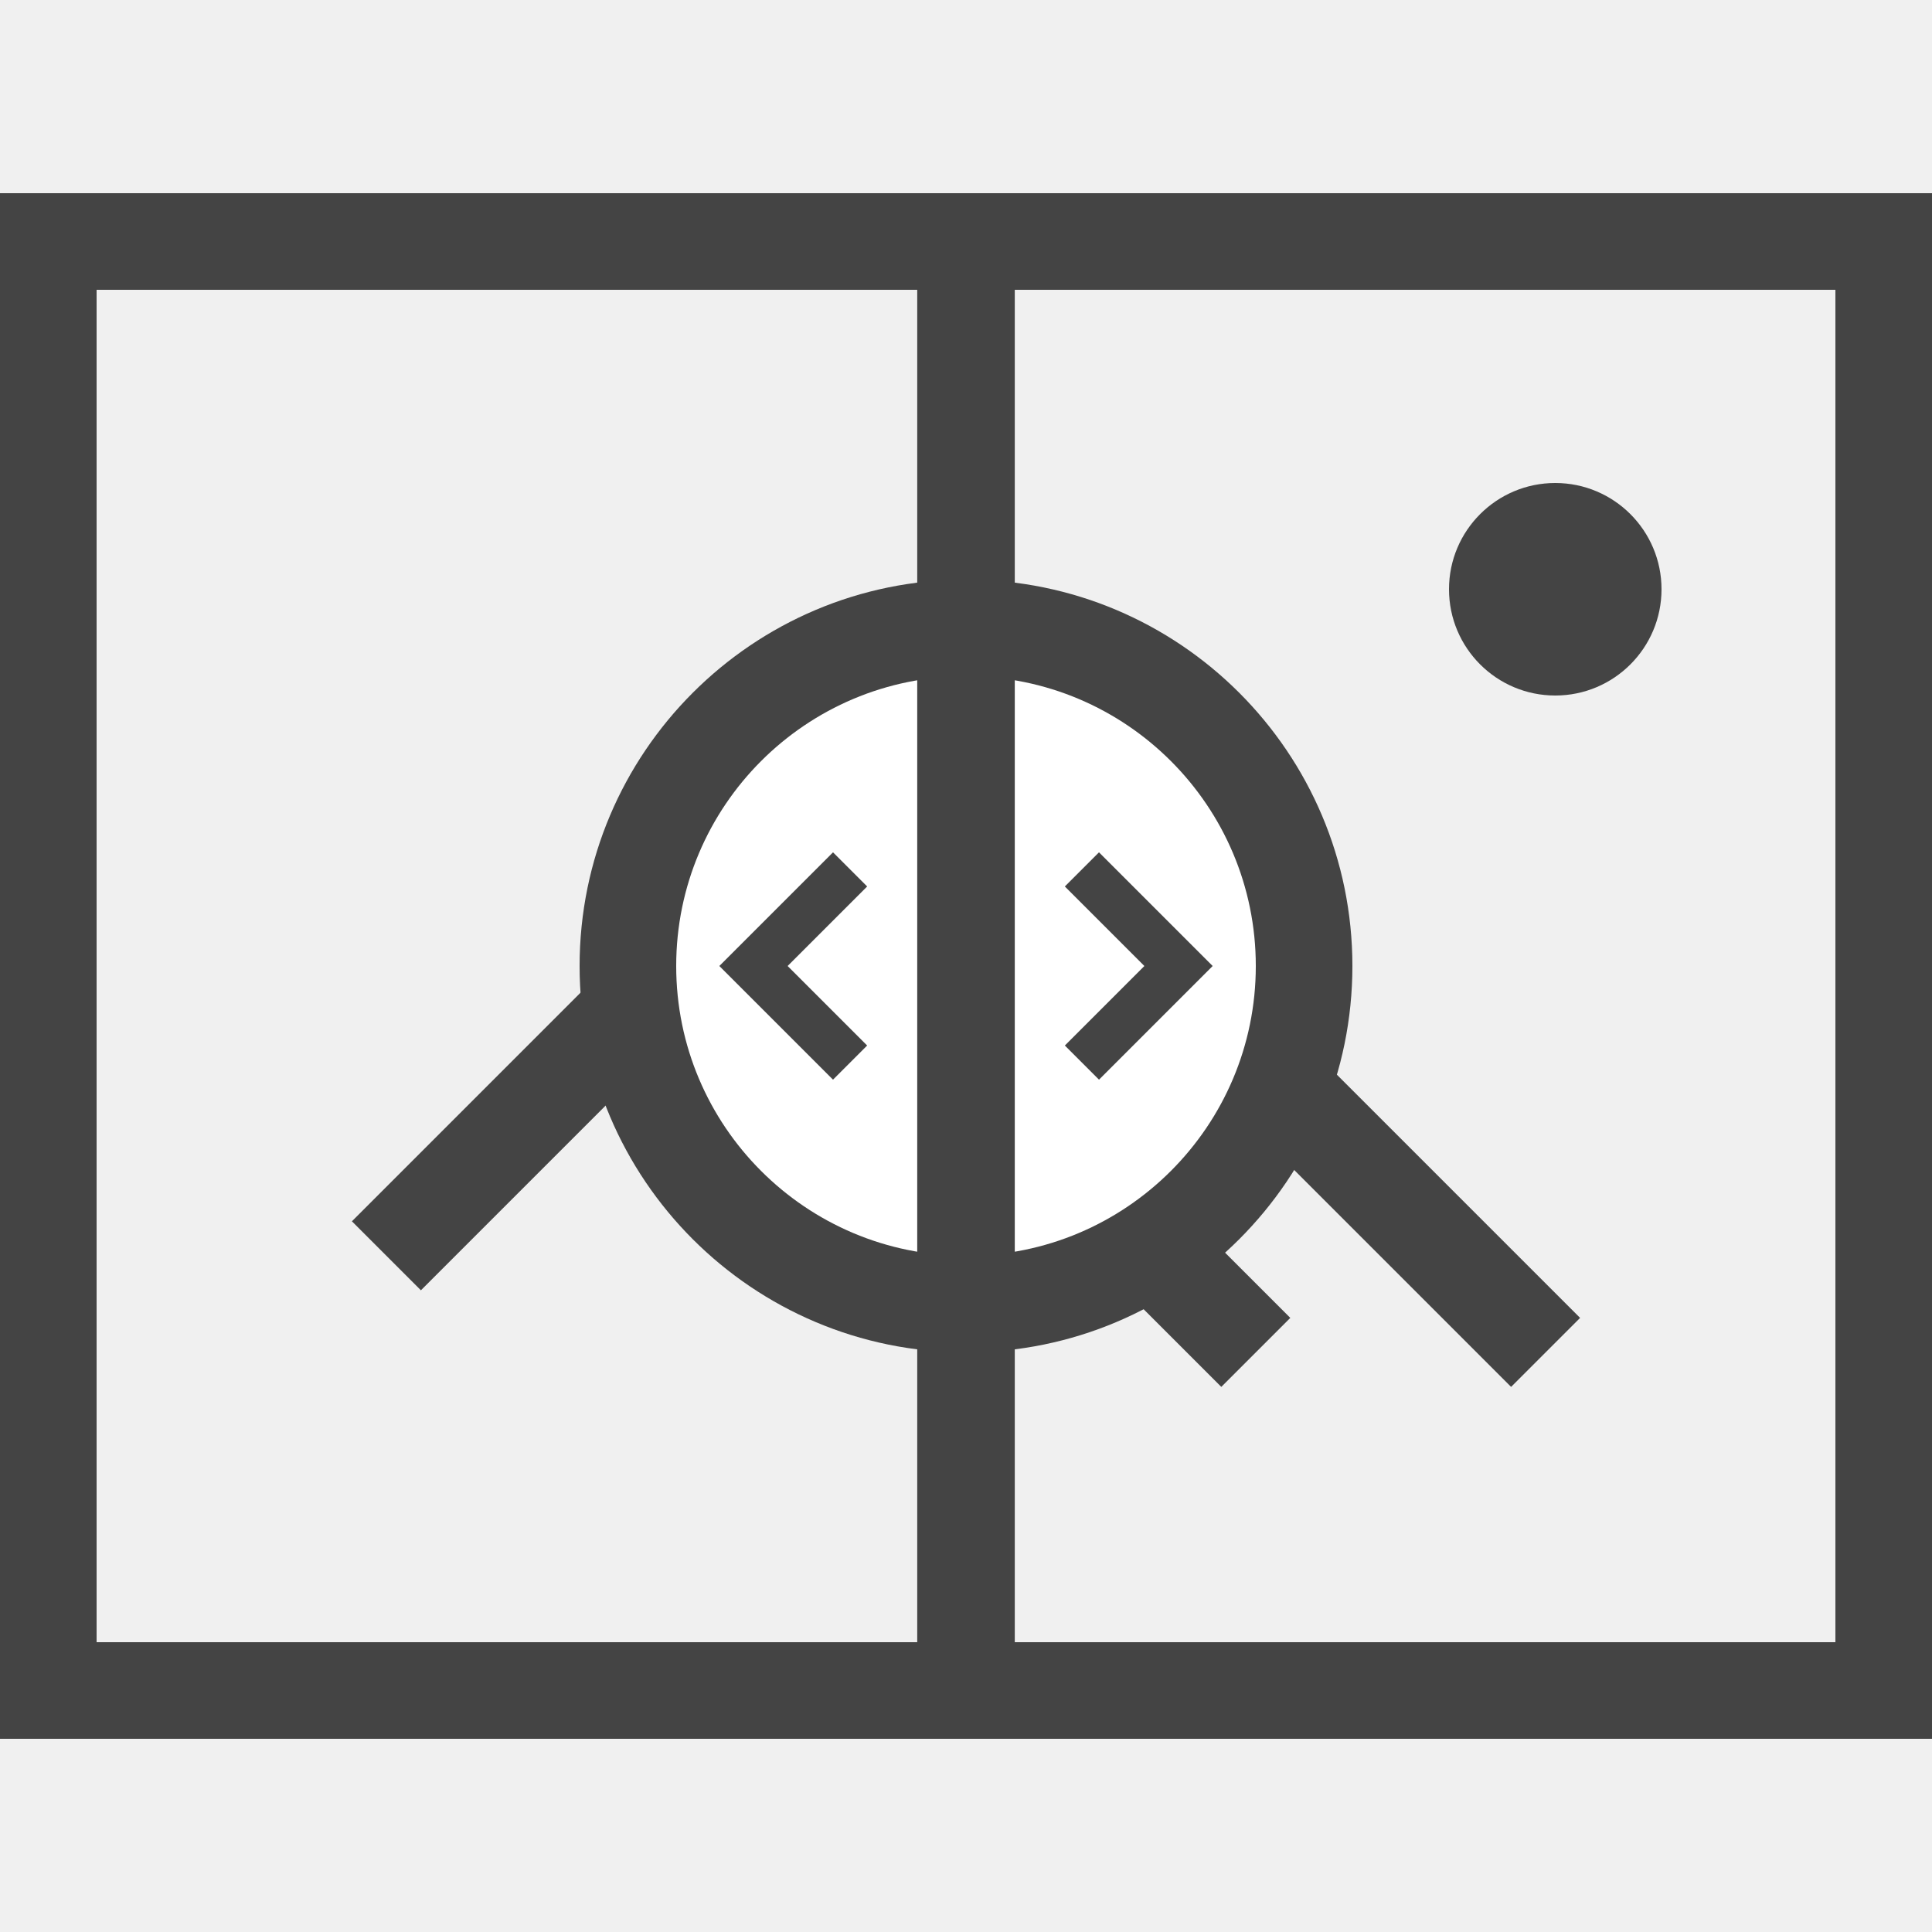
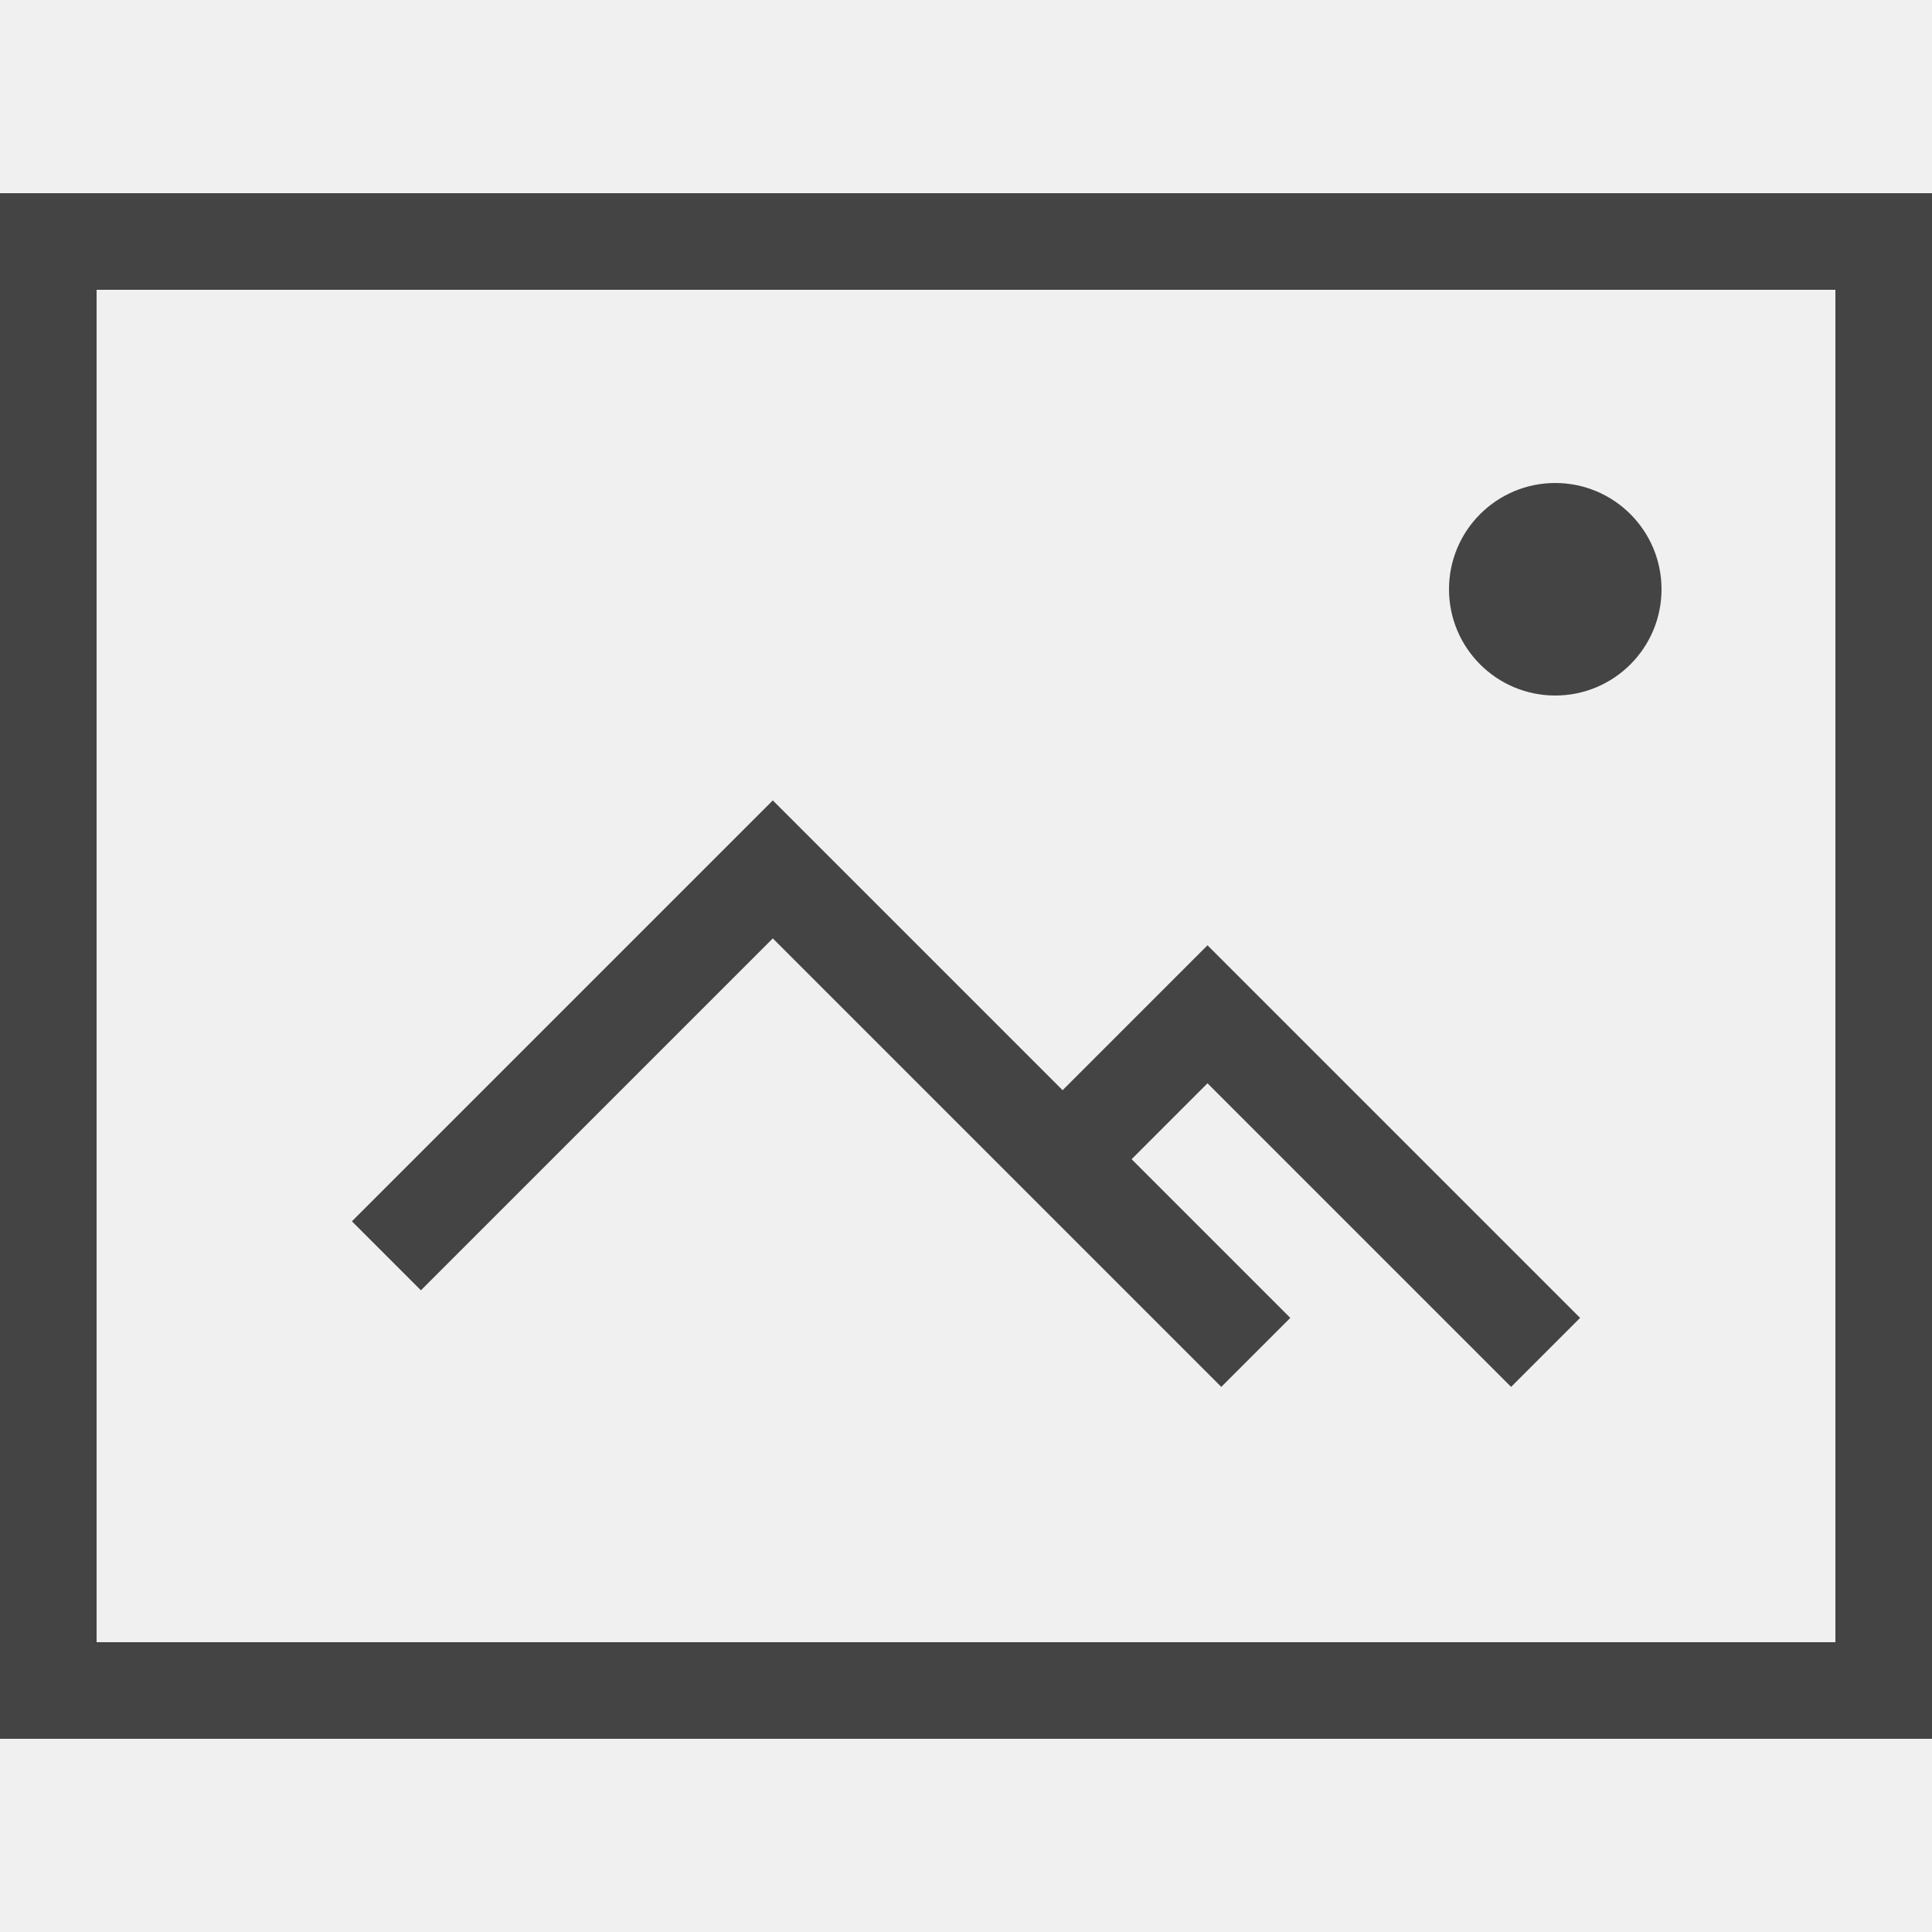
<svg xmlns="http://www.w3.org/2000/svg" width="20" height="20" viewBox="0 0 20 20">
  <circle fill="#444" cx="16.1" cy="6.1" r="1.1" />
  <rect fill="none" stroke="#444" x="0.5" y="2.5" width="19" height="15" />
  <polyline fill="none" stroke="#444" stroke-width="1.01" points="4,13 8,9 13,14" />
  <polyline fill="none" stroke="#444" stroke-width="1.01" points="11,12 12.5,10.5 16,14" />
-   <circle fill="#444" cx="10" cy="10" r="4" />
-   <circle fill="#fff" cx="10" cy="10" r="3" />
-   <line fill="none" stroke="#444" stroke-width="1.01" x1="10" y1="2" x2="10" y2="18" />
-   <polyline fill="none" stroke="#444" stroke-width="0.5" points="8.8,9 7.8,10 8.8,11 " />
-   <polyline fill="none" stroke="#444" stroke-width="0.5" points="11.2,9 12.2,10 11.2,11 " />
</svg>
